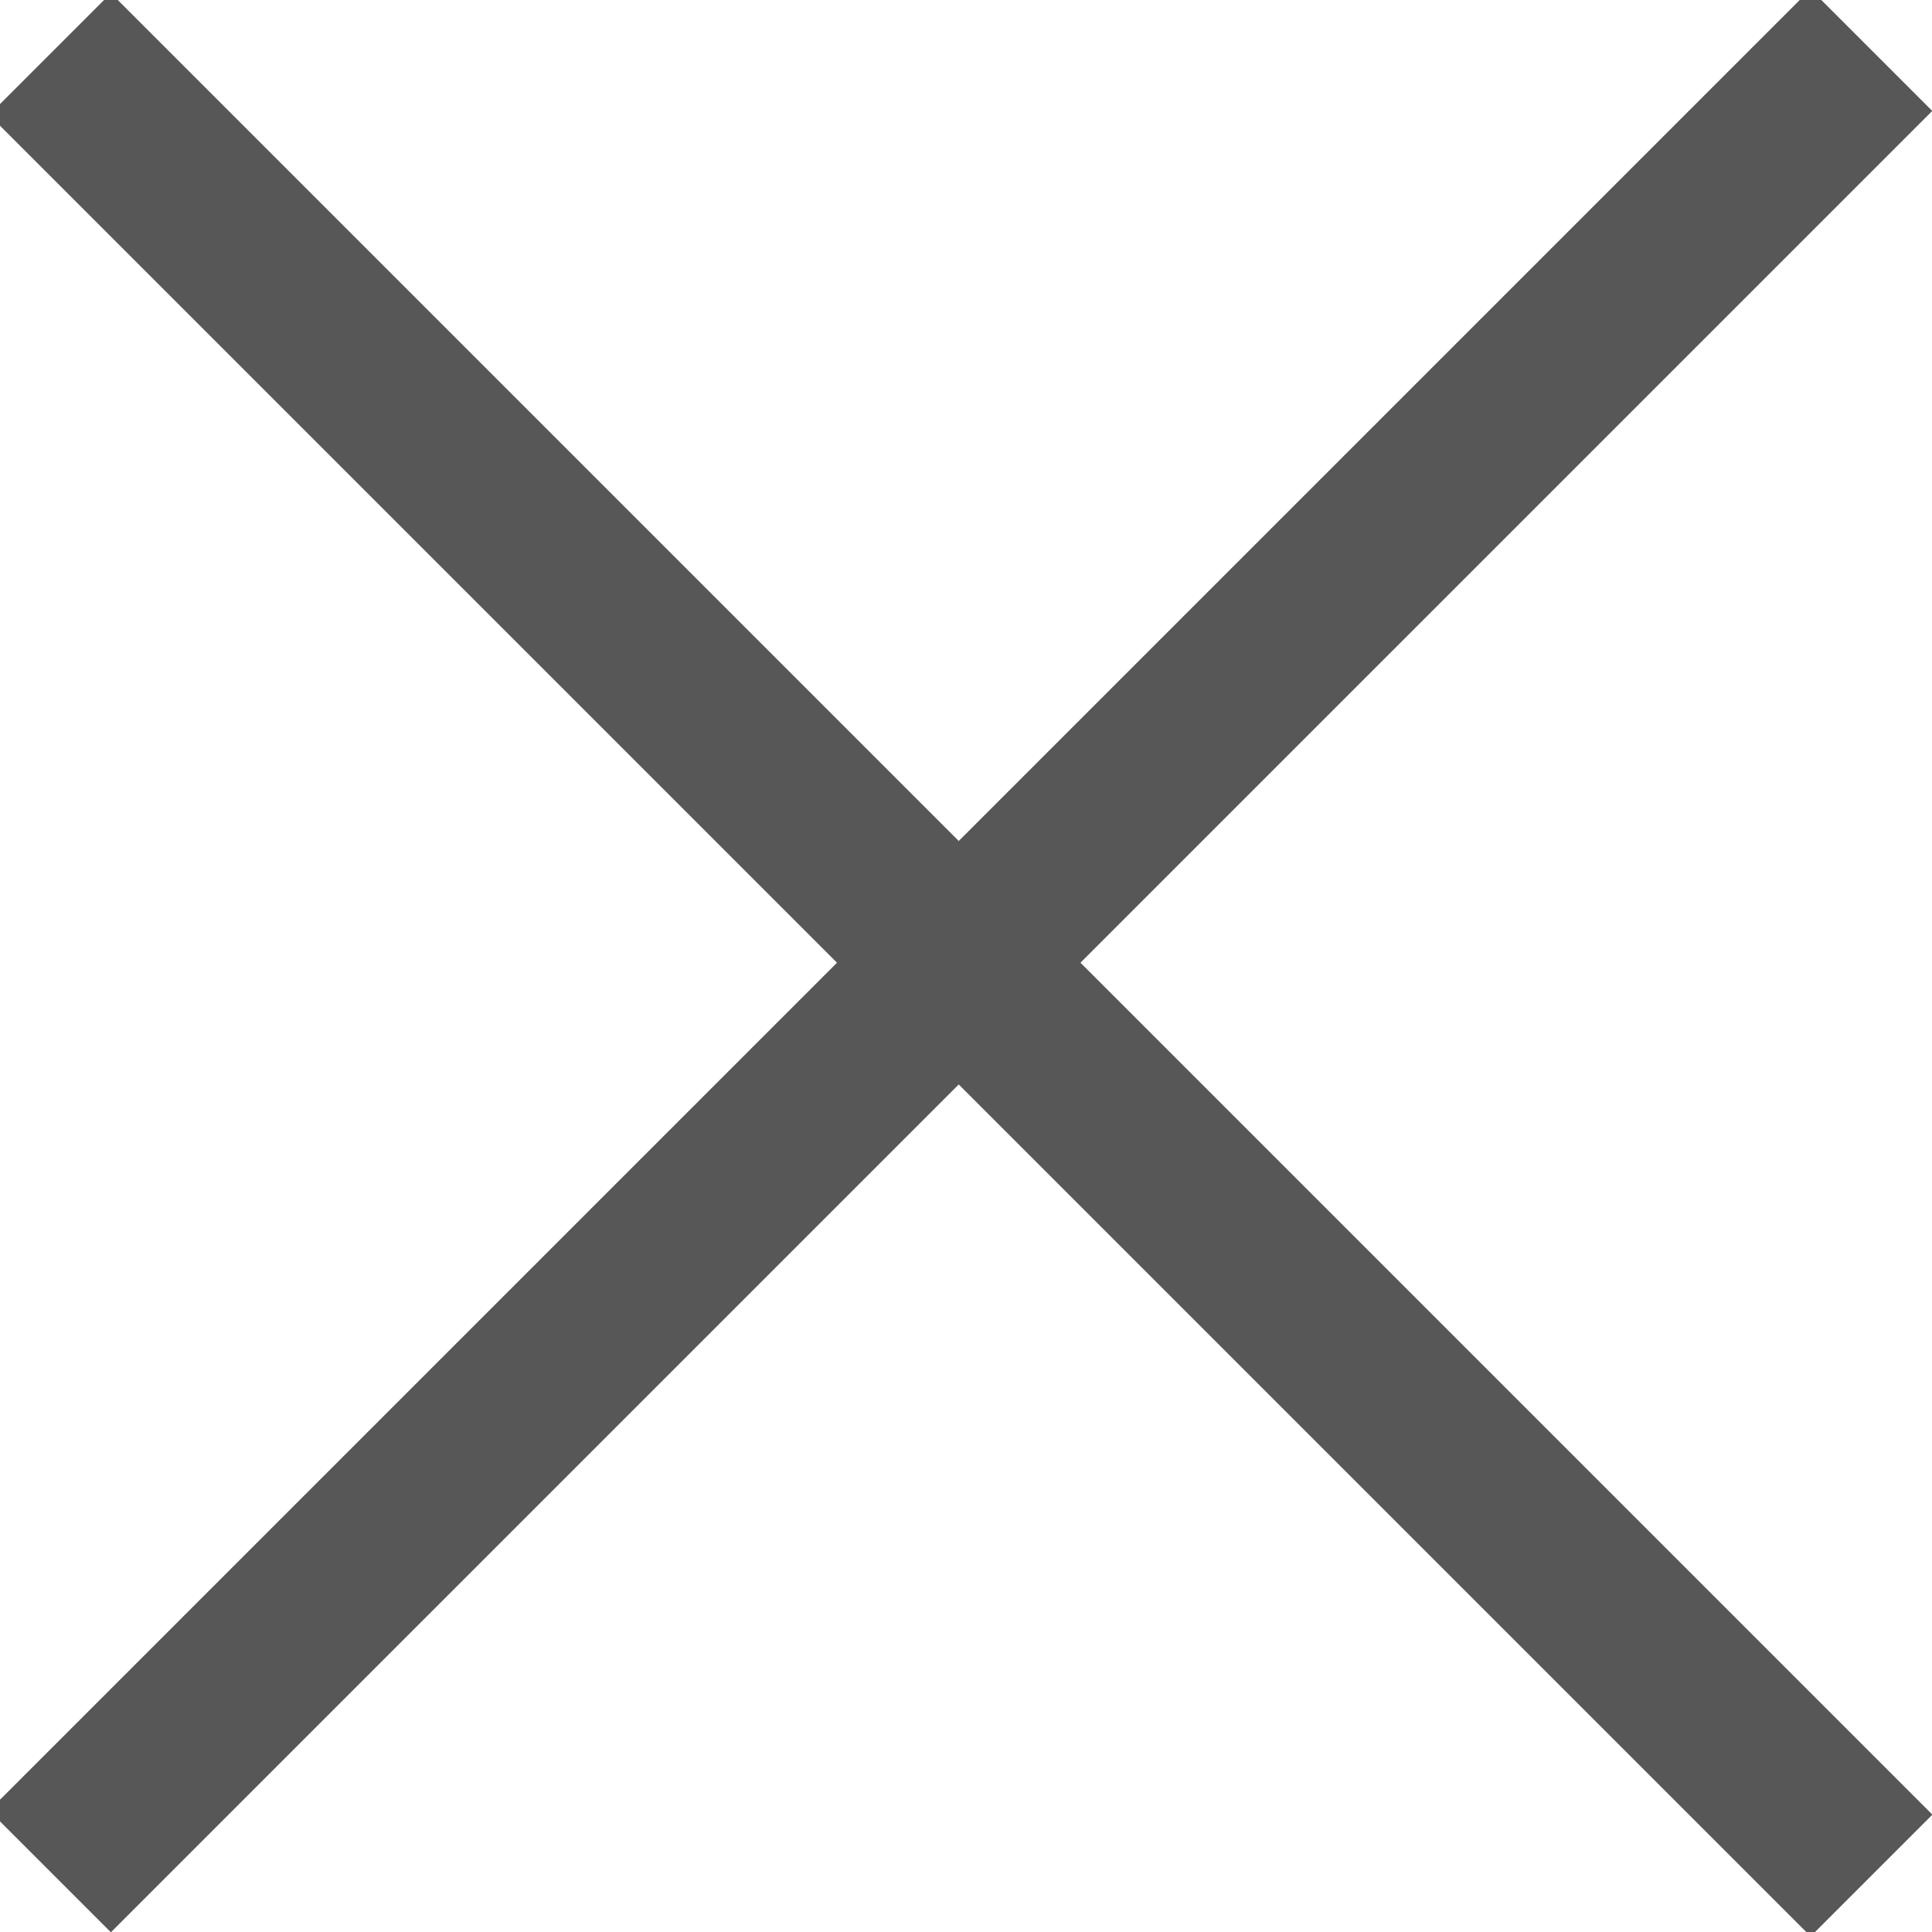
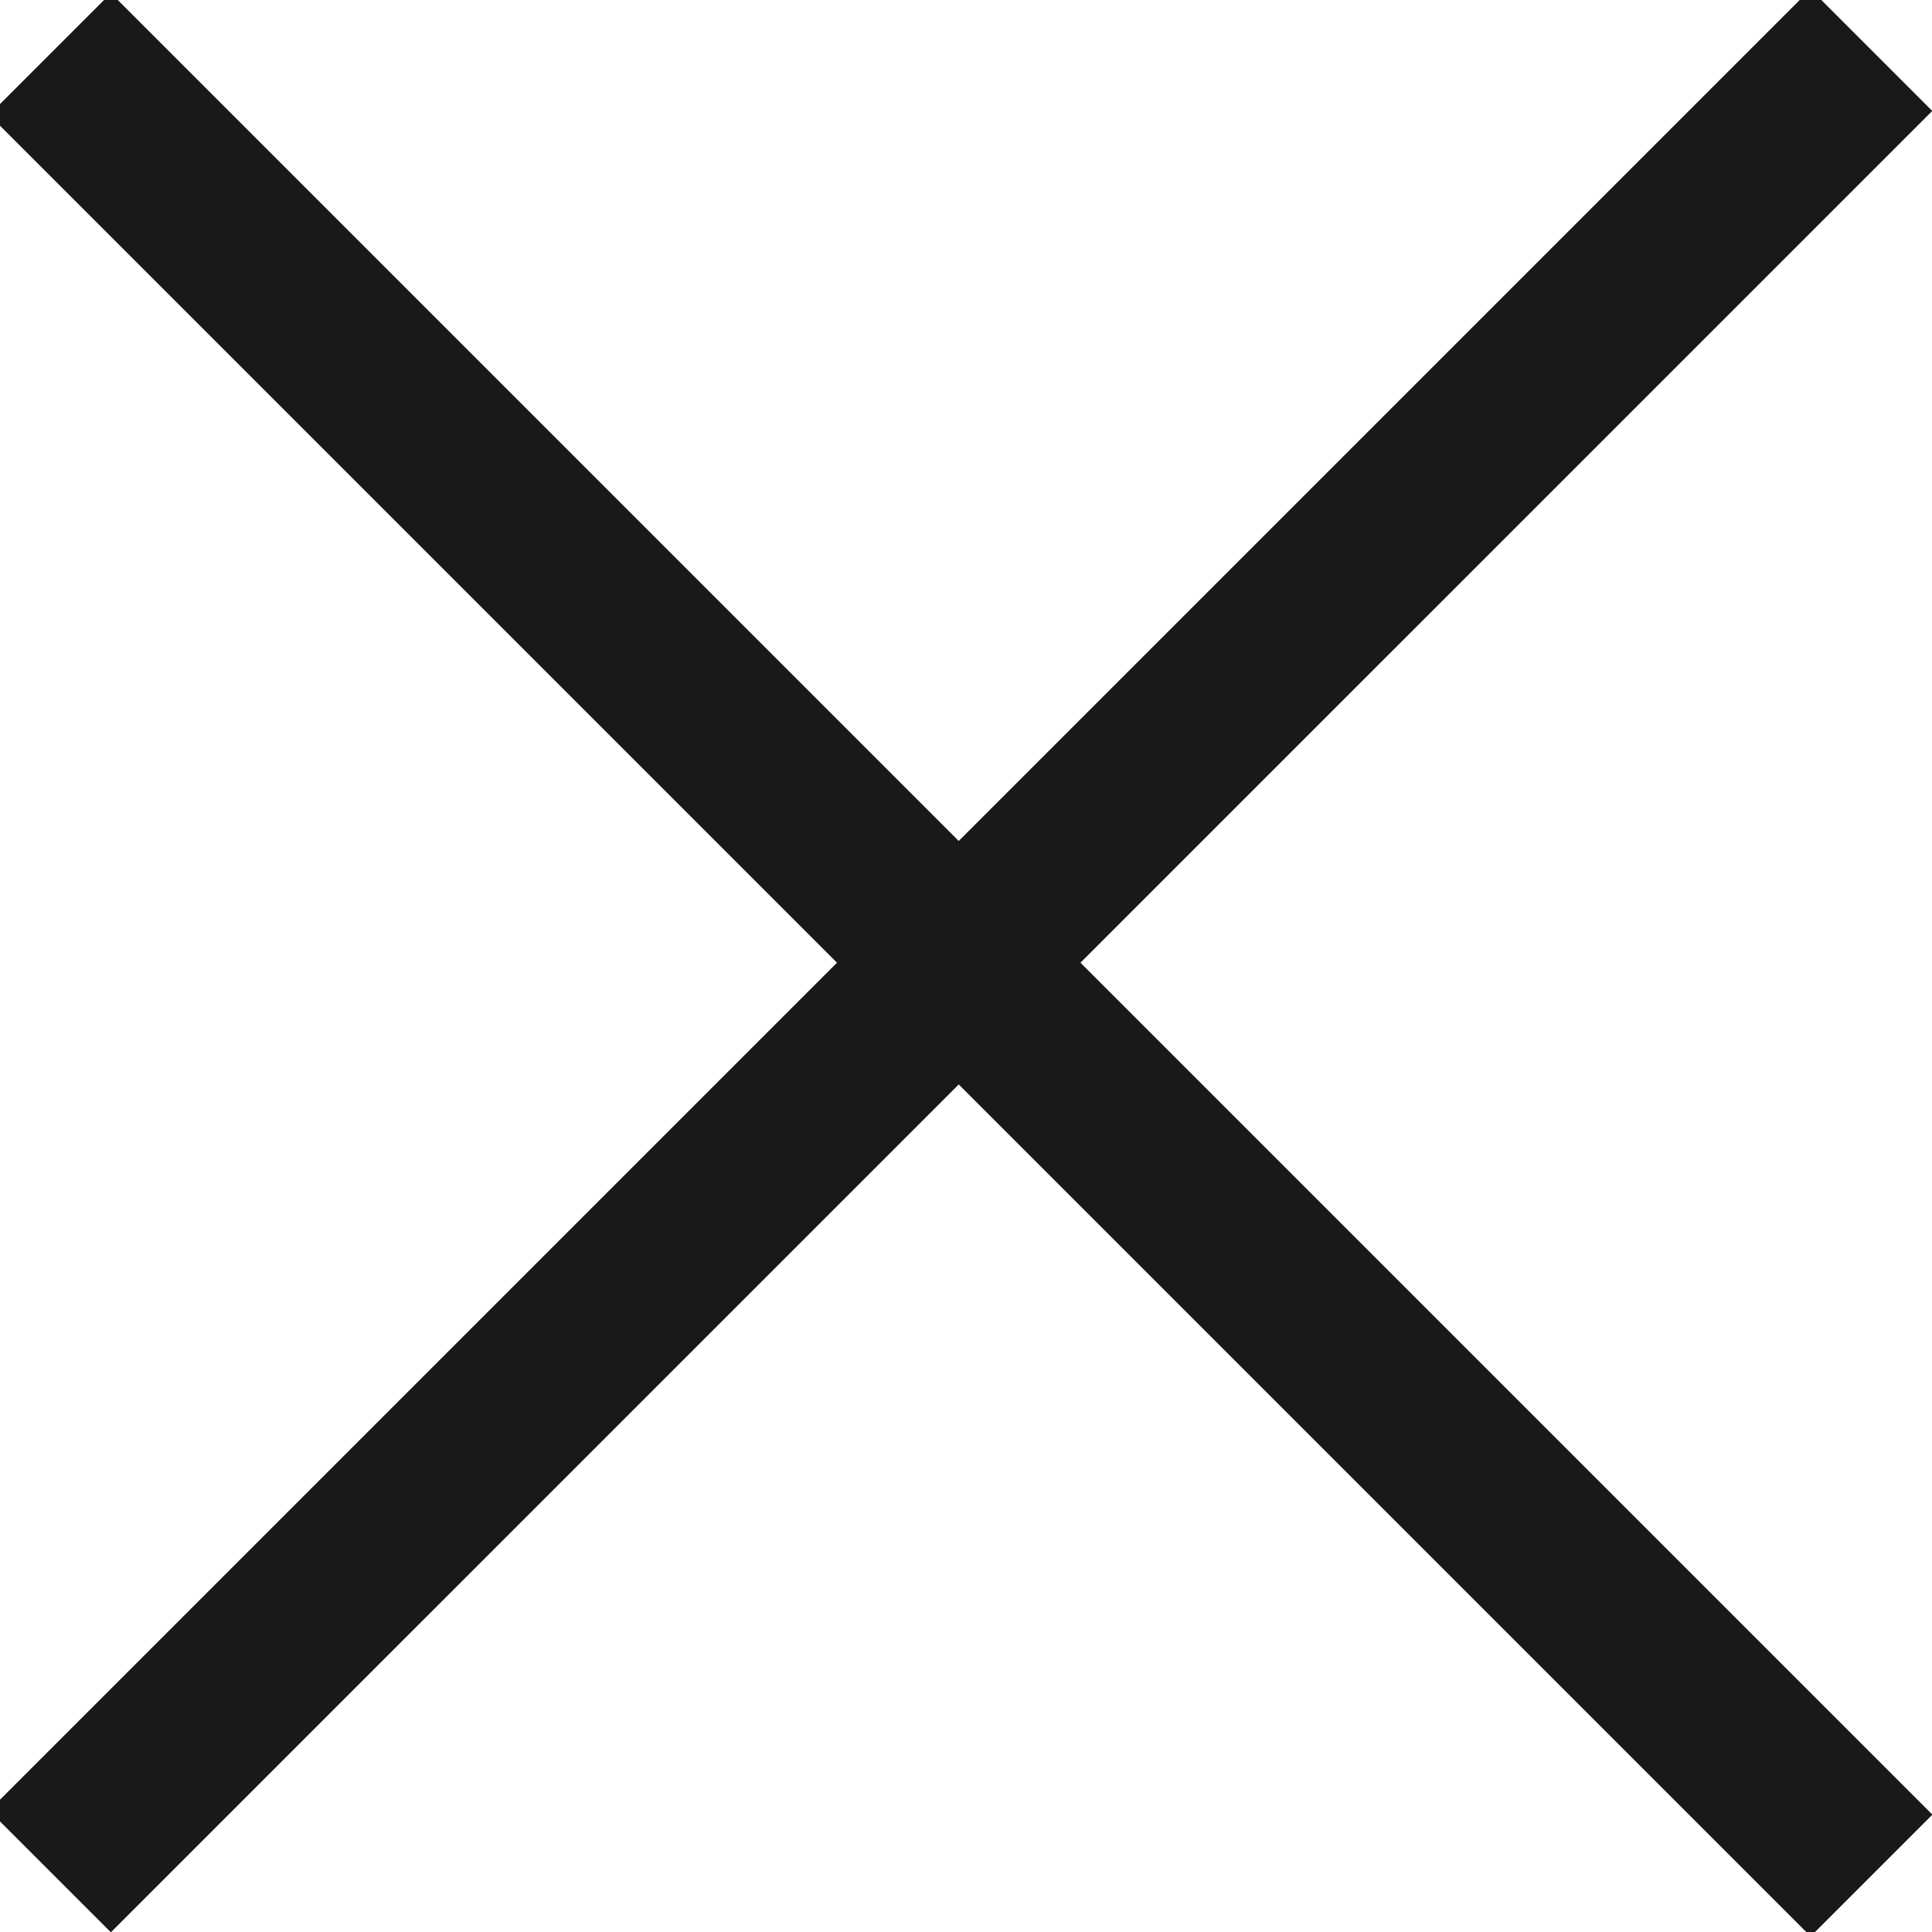
<svg xmlns="http://www.w3.org/2000/svg" width="18px" height="18px" viewBox="0 0 18 18" version="1.1">
  <defs />
  <g id="Page-1" stroke="none" stroke-width="1" fill="none" fill-rule="evenodd">
-     <path d="M9.745,-3.029 L8.141,-3.029 L8.141,8.194 L-3.03,8.194 L-3.03,9.798 L8.141,9.798 L8.141,20.969 L9.745,20.969 L9.745,9.798 L20.97,9.798 L20.97,8.194 L9.745,8.194 L9.745,-3.029" id="Fill-108" opacity="0.9" fill="#454545" transform="translate(8.969712, 8.969712) rotate(-315) translate(-8.969712, -8.969712) " />
+     <path d="M9.745,-3.029 L8.141,-3.029 L8.141,8.194 L-3.03,8.194 L-3.03,9.798 L8.141,9.798 L8.141,20.969 L9.745,20.969 L9.745,9.798 L20.97,9.798 L20.97,8.194 L9.745,8.194 L9.745,-3.029" id="Fill-108" opacity="0.9" fill="currentColor" transform="translate(8.969712, 8.969712) rotate(-315) translate(-8.969712, -8.969712) " />
  </g>
</svg>
